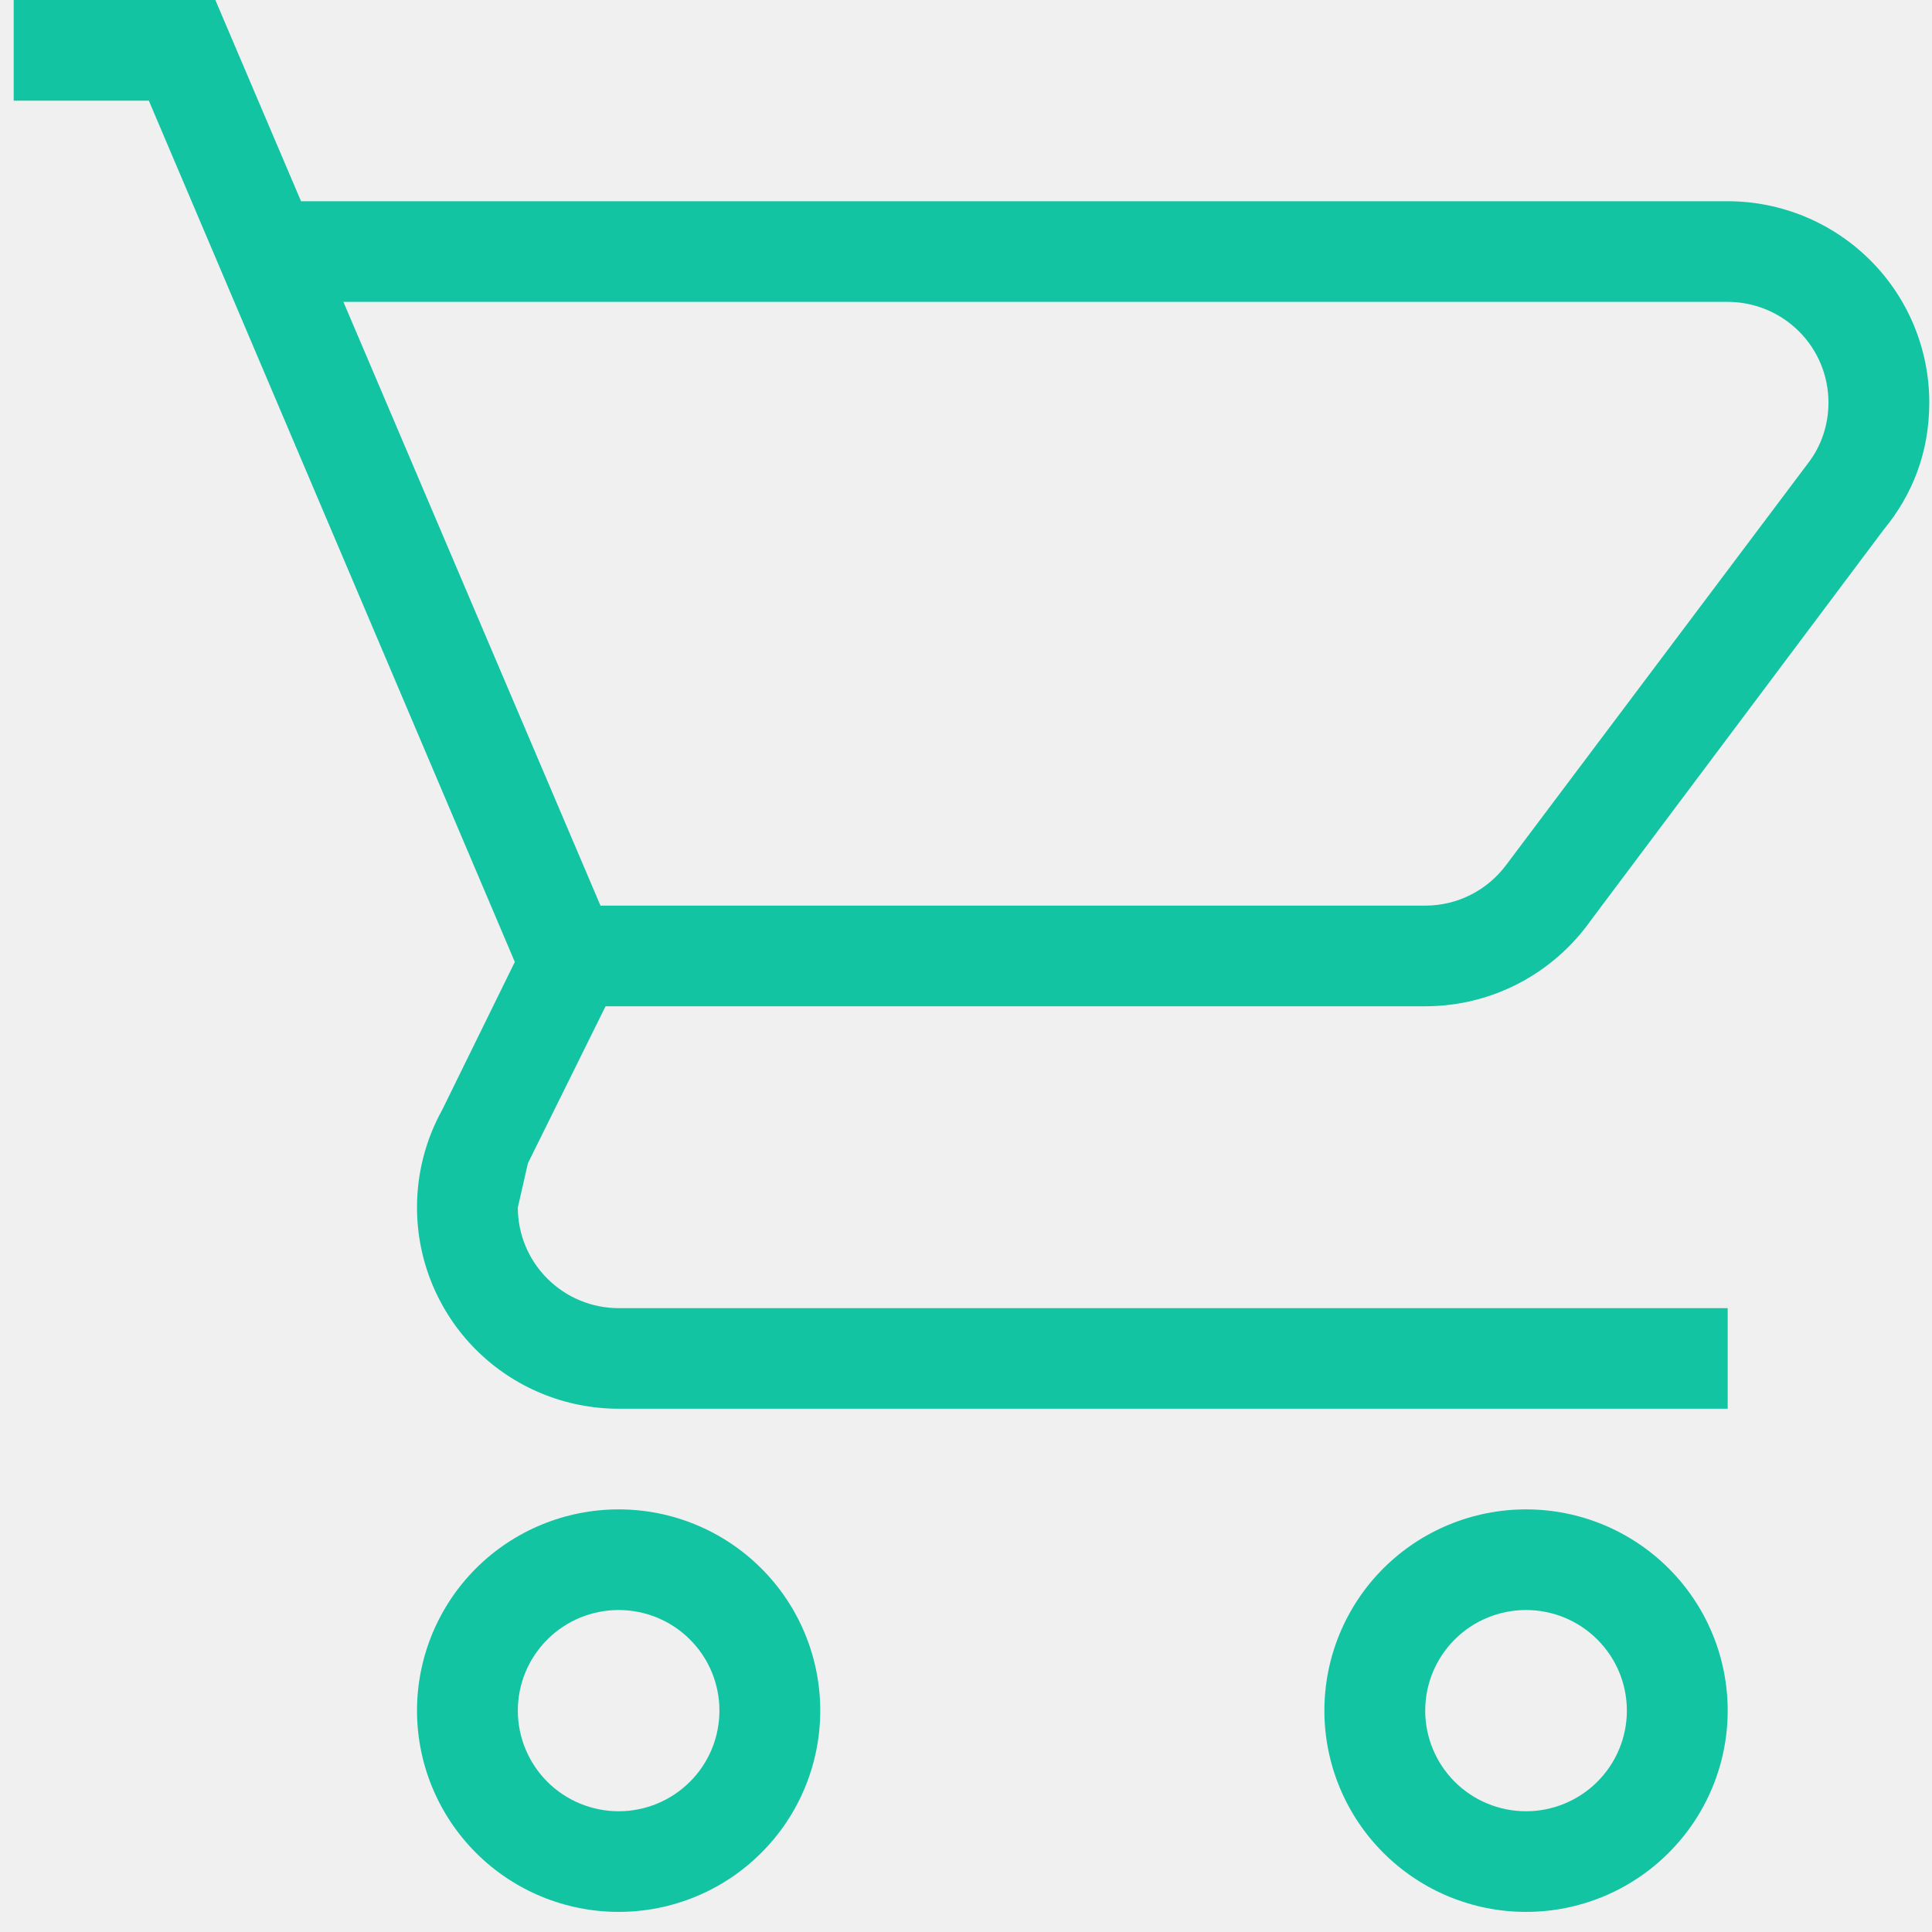
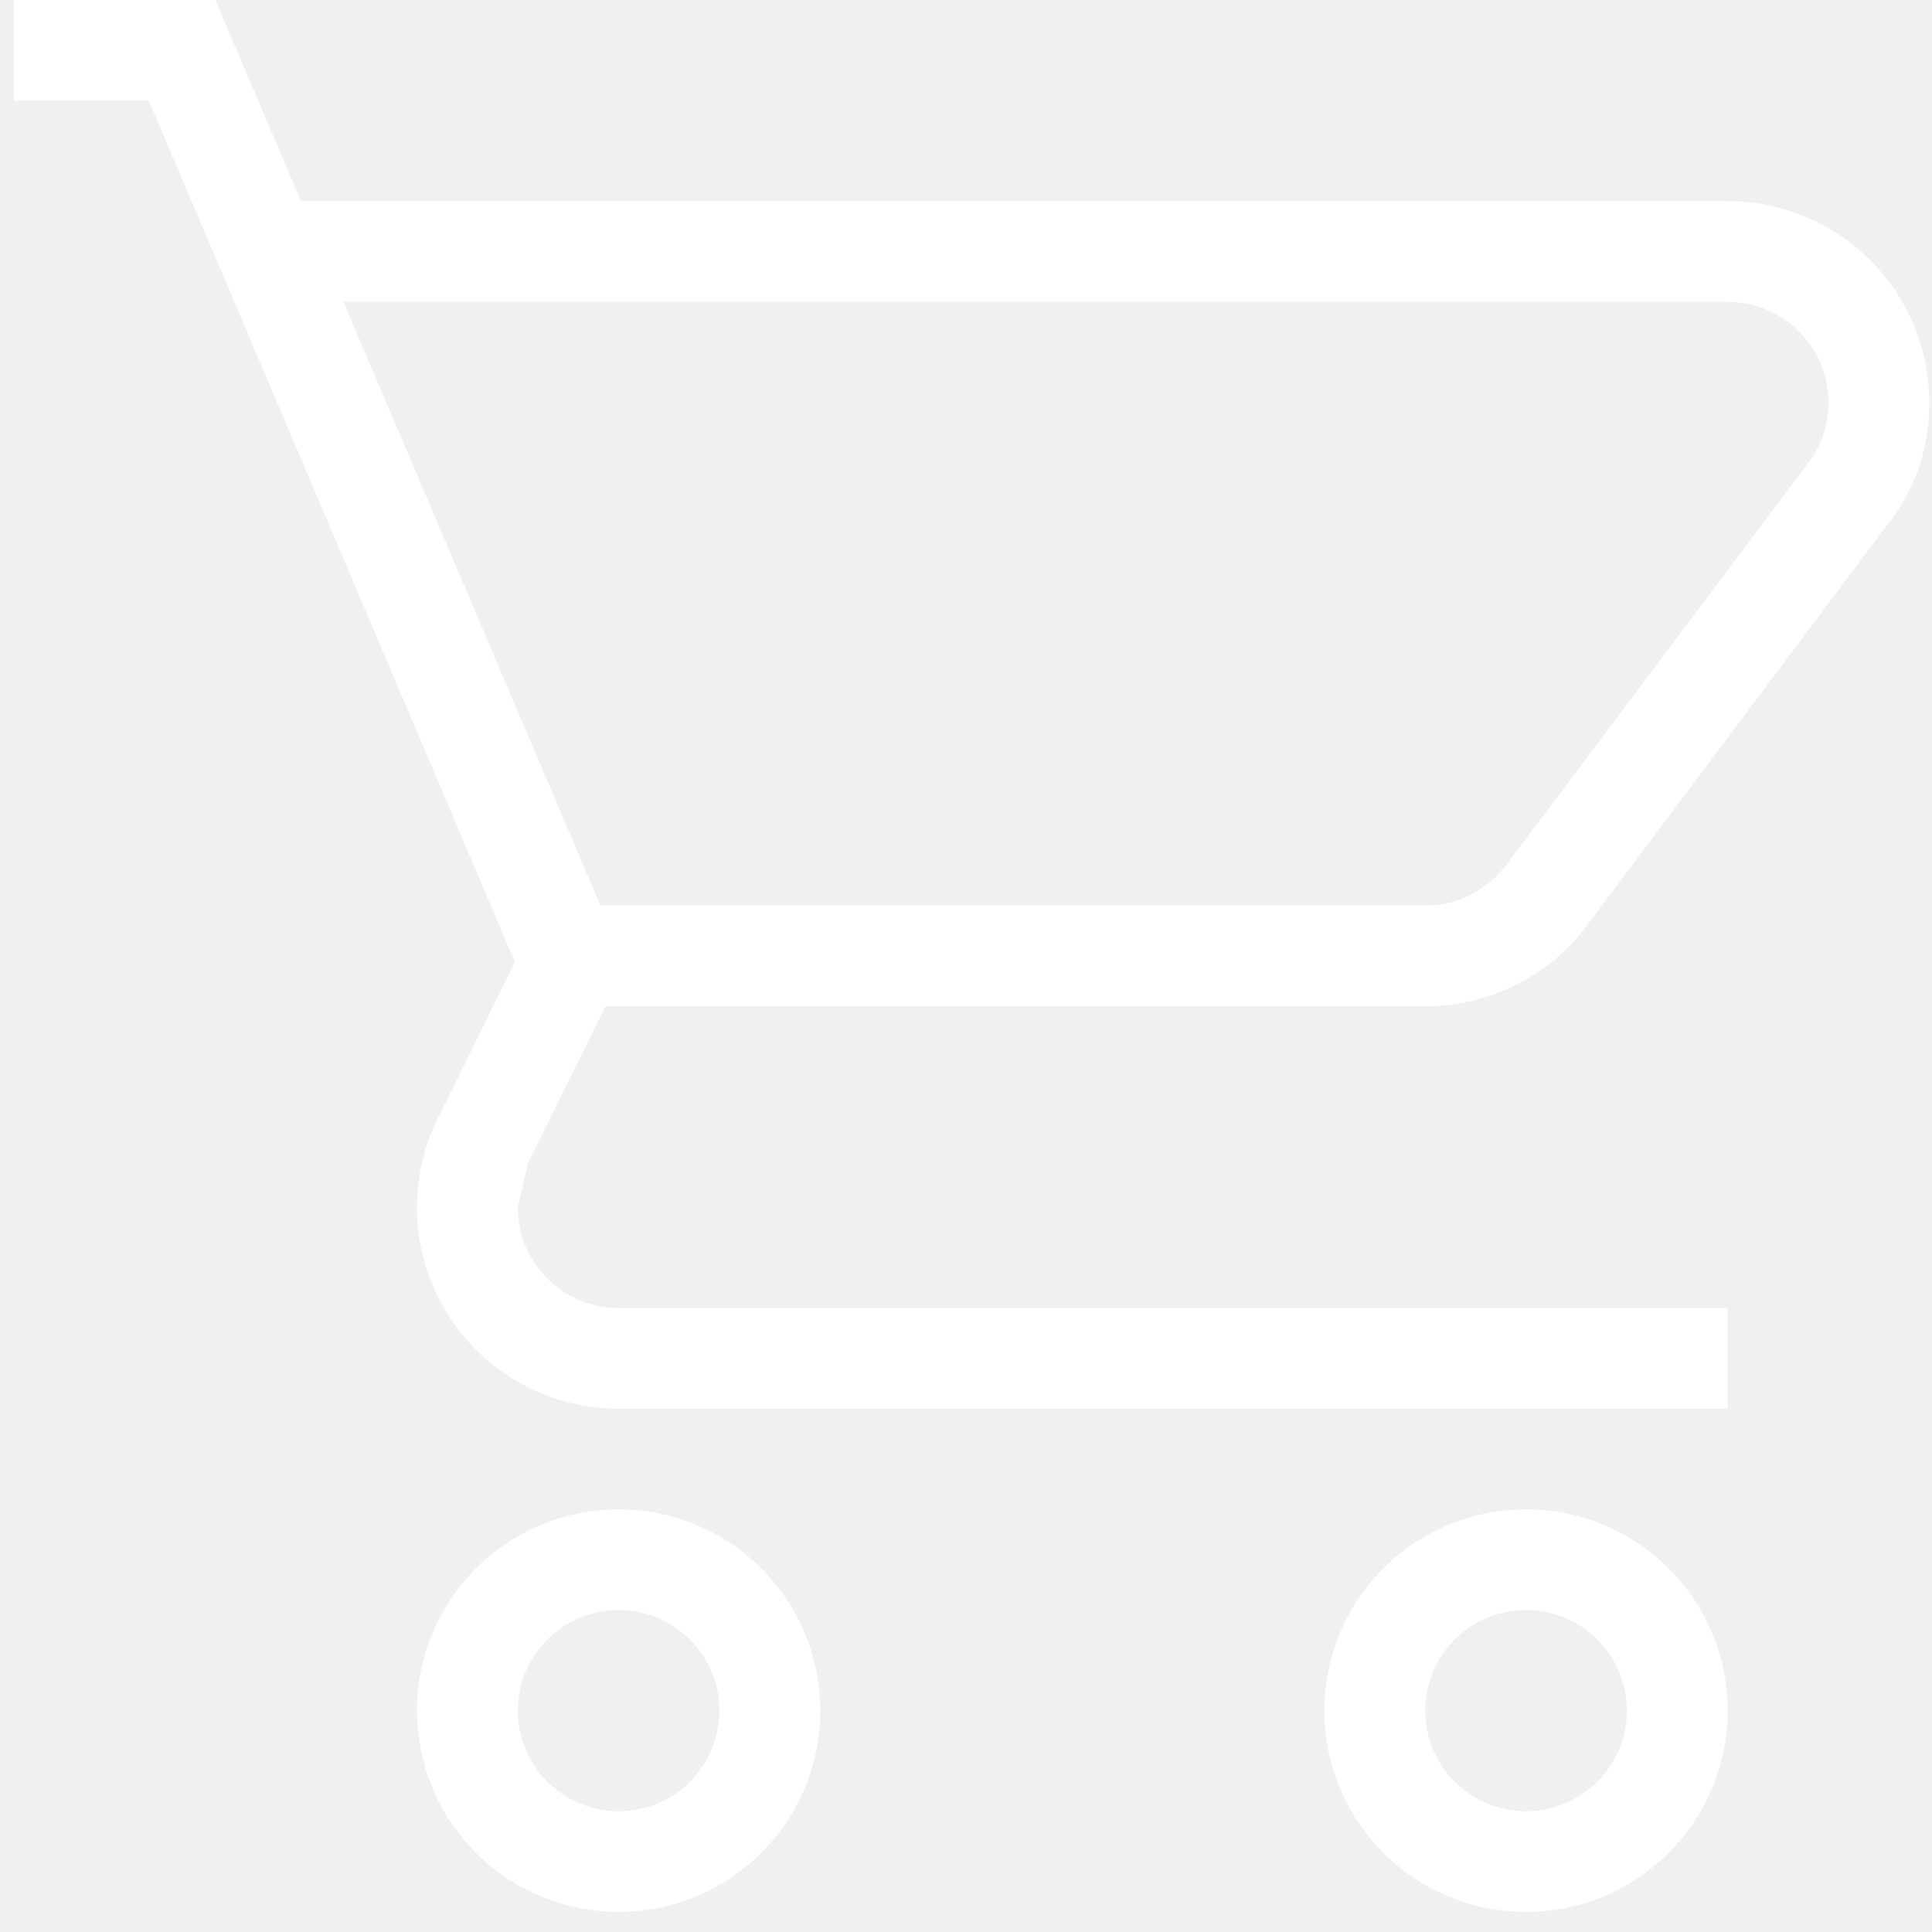
<svg xmlns="http://www.w3.org/2000/svg" width="32" height="32" viewBox="0 0 32 32" fill="none">
-   <path d="M25.276 25C26.162 25 27.011 25.351 27.637 25.976C28.264 26.601 28.616 27.449 28.616 28.333C28.616 29.217 28.264 30.065 27.637 30.69C27.011 31.316 26.162 31.667 25.276 31.667C24.39 31.667 23.541 31.316 22.914 30.69C22.288 30.065 21.936 29.217 21.936 28.333C21.936 27.449 22.288 26.601 22.914 25.976C23.541 25.351 24.39 25 25.276 25ZM25.276 26.667C24.833 26.667 24.408 26.842 24.095 27.155C23.782 27.467 23.606 27.891 23.606 28.333C23.606 28.775 23.782 29.199 24.095 29.512C24.408 29.824 24.833 30 25.276 30C25.719 30 26.143 29.824 26.456 29.512C26.77 29.199 26.946 28.775 26.946 28.333C26.946 27.891 26.77 27.467 26.456 27.155C26.143 26.842 25.719 26.667 25.276 26.667ZM10.247 25C11.132 25 11.982 25.351 12.608 25.976C13.235 26.601 13.586 27.449 13.586 28.333C13.586 29.217 13.235 30.065 12.608 30.69C11.982 31.316 11.132 31.667 10.247 31.667C9.361 31.667 8.511 31.316 7.885 30.69C7.259 30.065 6.907 29.217 6.907 28.333C6.907 27.449 7.259 26.601 7.885 25.976C8.511 25.351 9.361 25 10.247 25ZM10.247 26.667C9.804 26.667 9.379 26.842 9.066 27.155C8.753 27.467 8.577 27.891 8.577 28.333C8.577 28.775 8.753 29.199 9.066 29.512C9.379 29.824 9.804 30 10.247 30C10.69 30 11.114 29.824 11.427 29.512C11.741 29.199 11.916 28.775 11.916 28.333C11.916 27.891 11.741 27.467 11.427 27.155C11.114 26.842 10.69 26.667 10.247 26.667ZM28.616 5H5.688L9.946 15H23.606C24.157 15 24.641 14.733 24.942 14.333L29.951 7.667C30.169 7.383 30.285 7.033 30.285 6.667C30.285 6.225 30.11 5.801 29.796 5.488C29.483 5.176 29.058 5 28.616 5ZM23.606 16.667H10.03L8.744 19.267L8.577 20C8.577 20.442 8.753 20.866 9.066 21.178C9.379 21.491 9.804 21.667 10.247 21.667H28.616V23.333H10.247C9.361 23.333 8.511 22.982 7.885 22.357C7.259 21.732 6.907 20.884 6.907 20C6.906 19.434 7.05 18.878 7.324 18.383L8.527 15.933L2.465 1.667H0.227V0H3.567L4.986 3.333H28.616C29.501 3.333 30.351 3.685 30.977 4.31C31.604 4.935 31.955 5.783 31.955 6.667C31.955 7.5 31.671 8.2 31.204 8.767L26.345 15.25C25.743 16.1 24.741 16.667 23.606 16.667Z" fill="#13C4A3" />
+   <path d="M25.276 25C26.162 25 27.011 25.351 27.637 25.976C28.264 26.601 28.616 27.449 28.616 28.333C28.616 29.217 28.264 30.065 27.637 30.69C27.011 31.316 26.162 31.667 25.276 31.667C24.39 31.667 23.541 31.316 22.914 30.69C22.288 30.065 21.936 29.217 21.936 28.333C21.936 27.449 22.288 26.601 22.914 25.976C23.541 25.351 24.39 25 25.276 25ZM25.276 26.667C24.833 26.667 24.408 26.842 24.095 27.155C23.782 27.467 23.606 27.891 23.606 28.333C23.606 28.775 23.782 29.199 24.095 29.512C24.408 29.824 24.833 30 25.276 30C25.719 30 26.143 29.824 26.456 29.512C26.77 29.199 26.946 28.775 26.946 28.333C26.946 27.891 26.77 27.467 26.456 27.155C26.143 26.842 25.719 26.667 25.276 26.667ZM10.247 25C11.132 25 11.982 25.351 12.608 25.976C13.235 26.601 13.586 27.449 13.586 28.333C13.586 29.217 13.235 30.065 12.608 30.69C11.982 31.316 11.132 31.667 10.247 31.667C9.361 31.667 8.511 31.316 7.885 30.69C7.259 30.065 6.907 29.217 6.907 28.333C6.907 27.449 7.259 26.601 7.885 25.976C8.511 25.351 9.361 25 10.247 25ZM10.247 26.667C9.804 26.667 9.379 26.842 9.066 27.155C8.753 27.467 8.577 27.891 8.577 28.333C8.577 28.775 8.753 29.199 9.066 29.512C9.379 29.824 9.804 30 10.247 30C10.69 30 11.114 29.824 11.427 29.512C11.741 29.199 11.916 28.775 11.916 28.333C11.916 27.891 11.741 27.467 11.427 27.155C11.114 26.842 10.69 26.667 10.247 26.667ZM28.616 5H5.688L9.946 15H23.606C24.157 15 24.641 14.733 24.942 14.333L29.951 7.667C30.169 7.383 30.285 7.033 30.285 6.667C30.285 6.225 30.11 5.801 29.796 5.488C29.483 5.176 29.058 5 28.616 5ZM23.606 16.667H10.03L8.744 19.267L8.577 20C8.577 20.442 8.753 20.866 9.066 21.178C9.379 21.491 9.804 21.667 10.247 21.667H28.616V23.333H10.247C9.361 23.333 8.511 22.982 7.885 22.357C7.259 21.732 6.907 20.884 6.907 20C6.906 19.434 7.05 18.878 7.324 18.383L8.527 15.933L2.465 1.667H0.227V0H3.567L4.986 3.333H28.616C29.501 3.333 30.351 3.685 30.977 4.31C31.604 4.935 31.955 5.783 31.955 6.667C31.955 7.5 31.671 8.2 31.204 8.767L26.345 15.25C25.743 16.1 24.741 16.667 23.606 16.667Z" fill="white" />
</svg>
